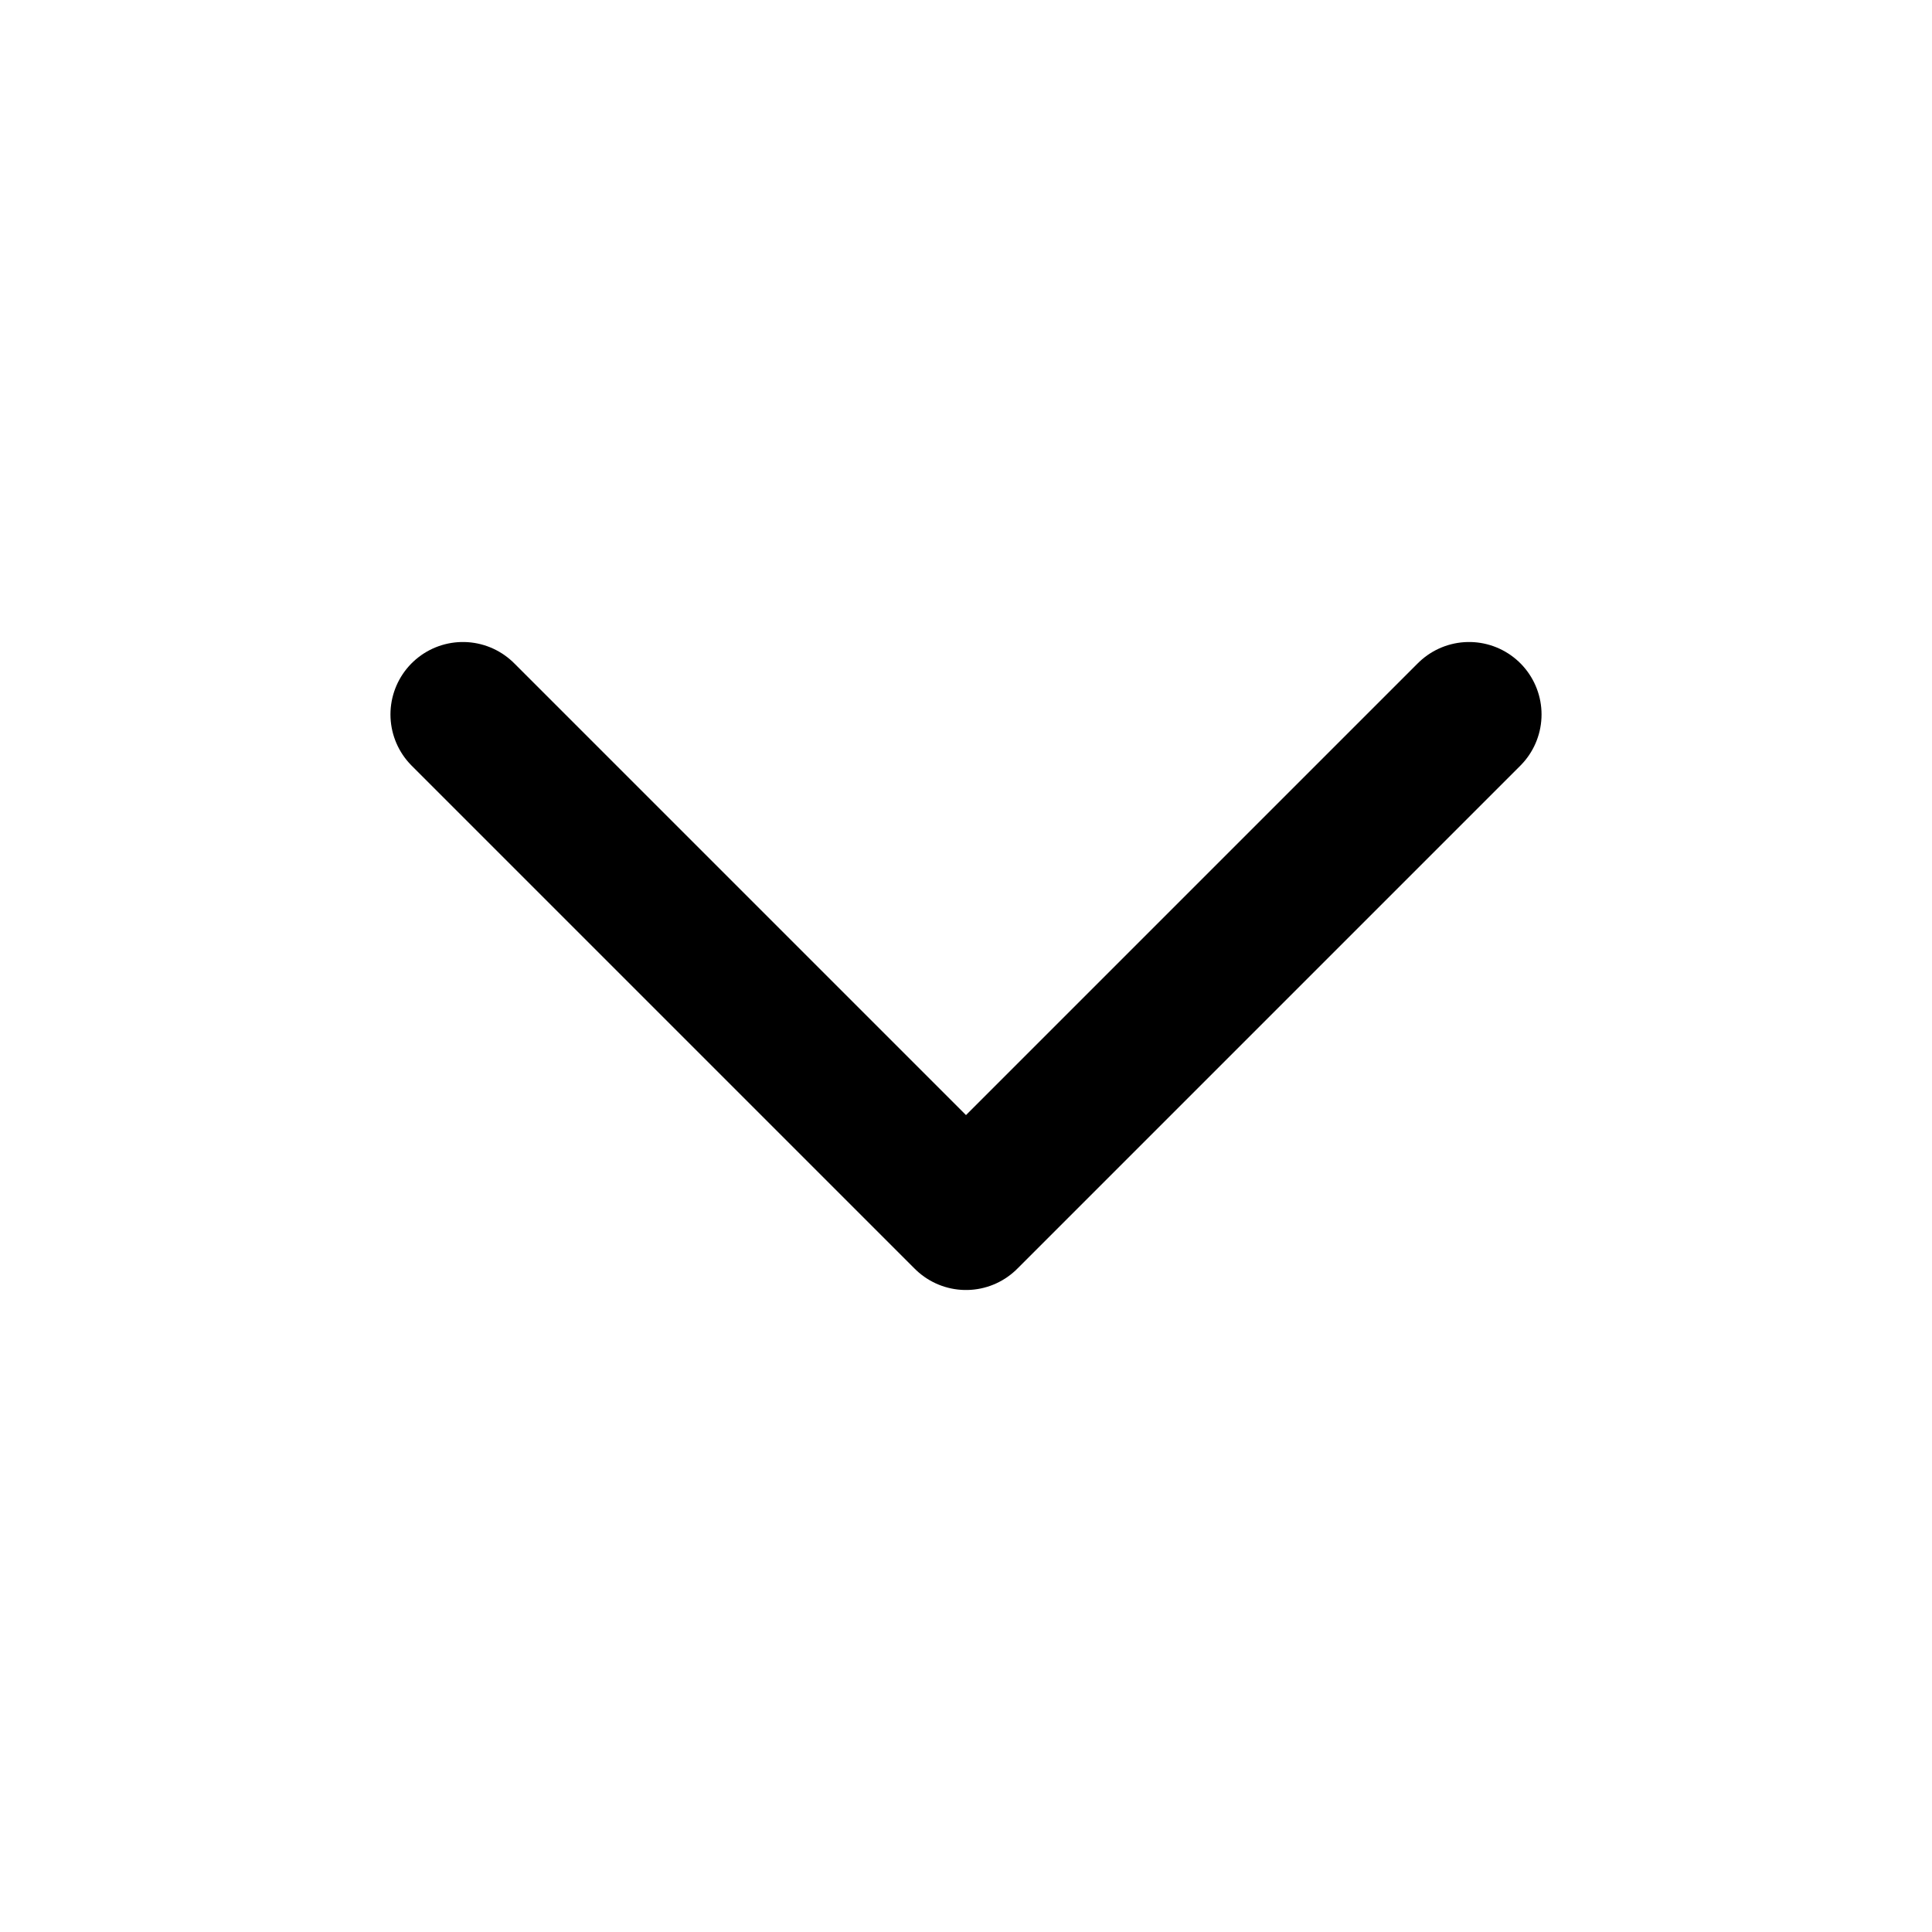
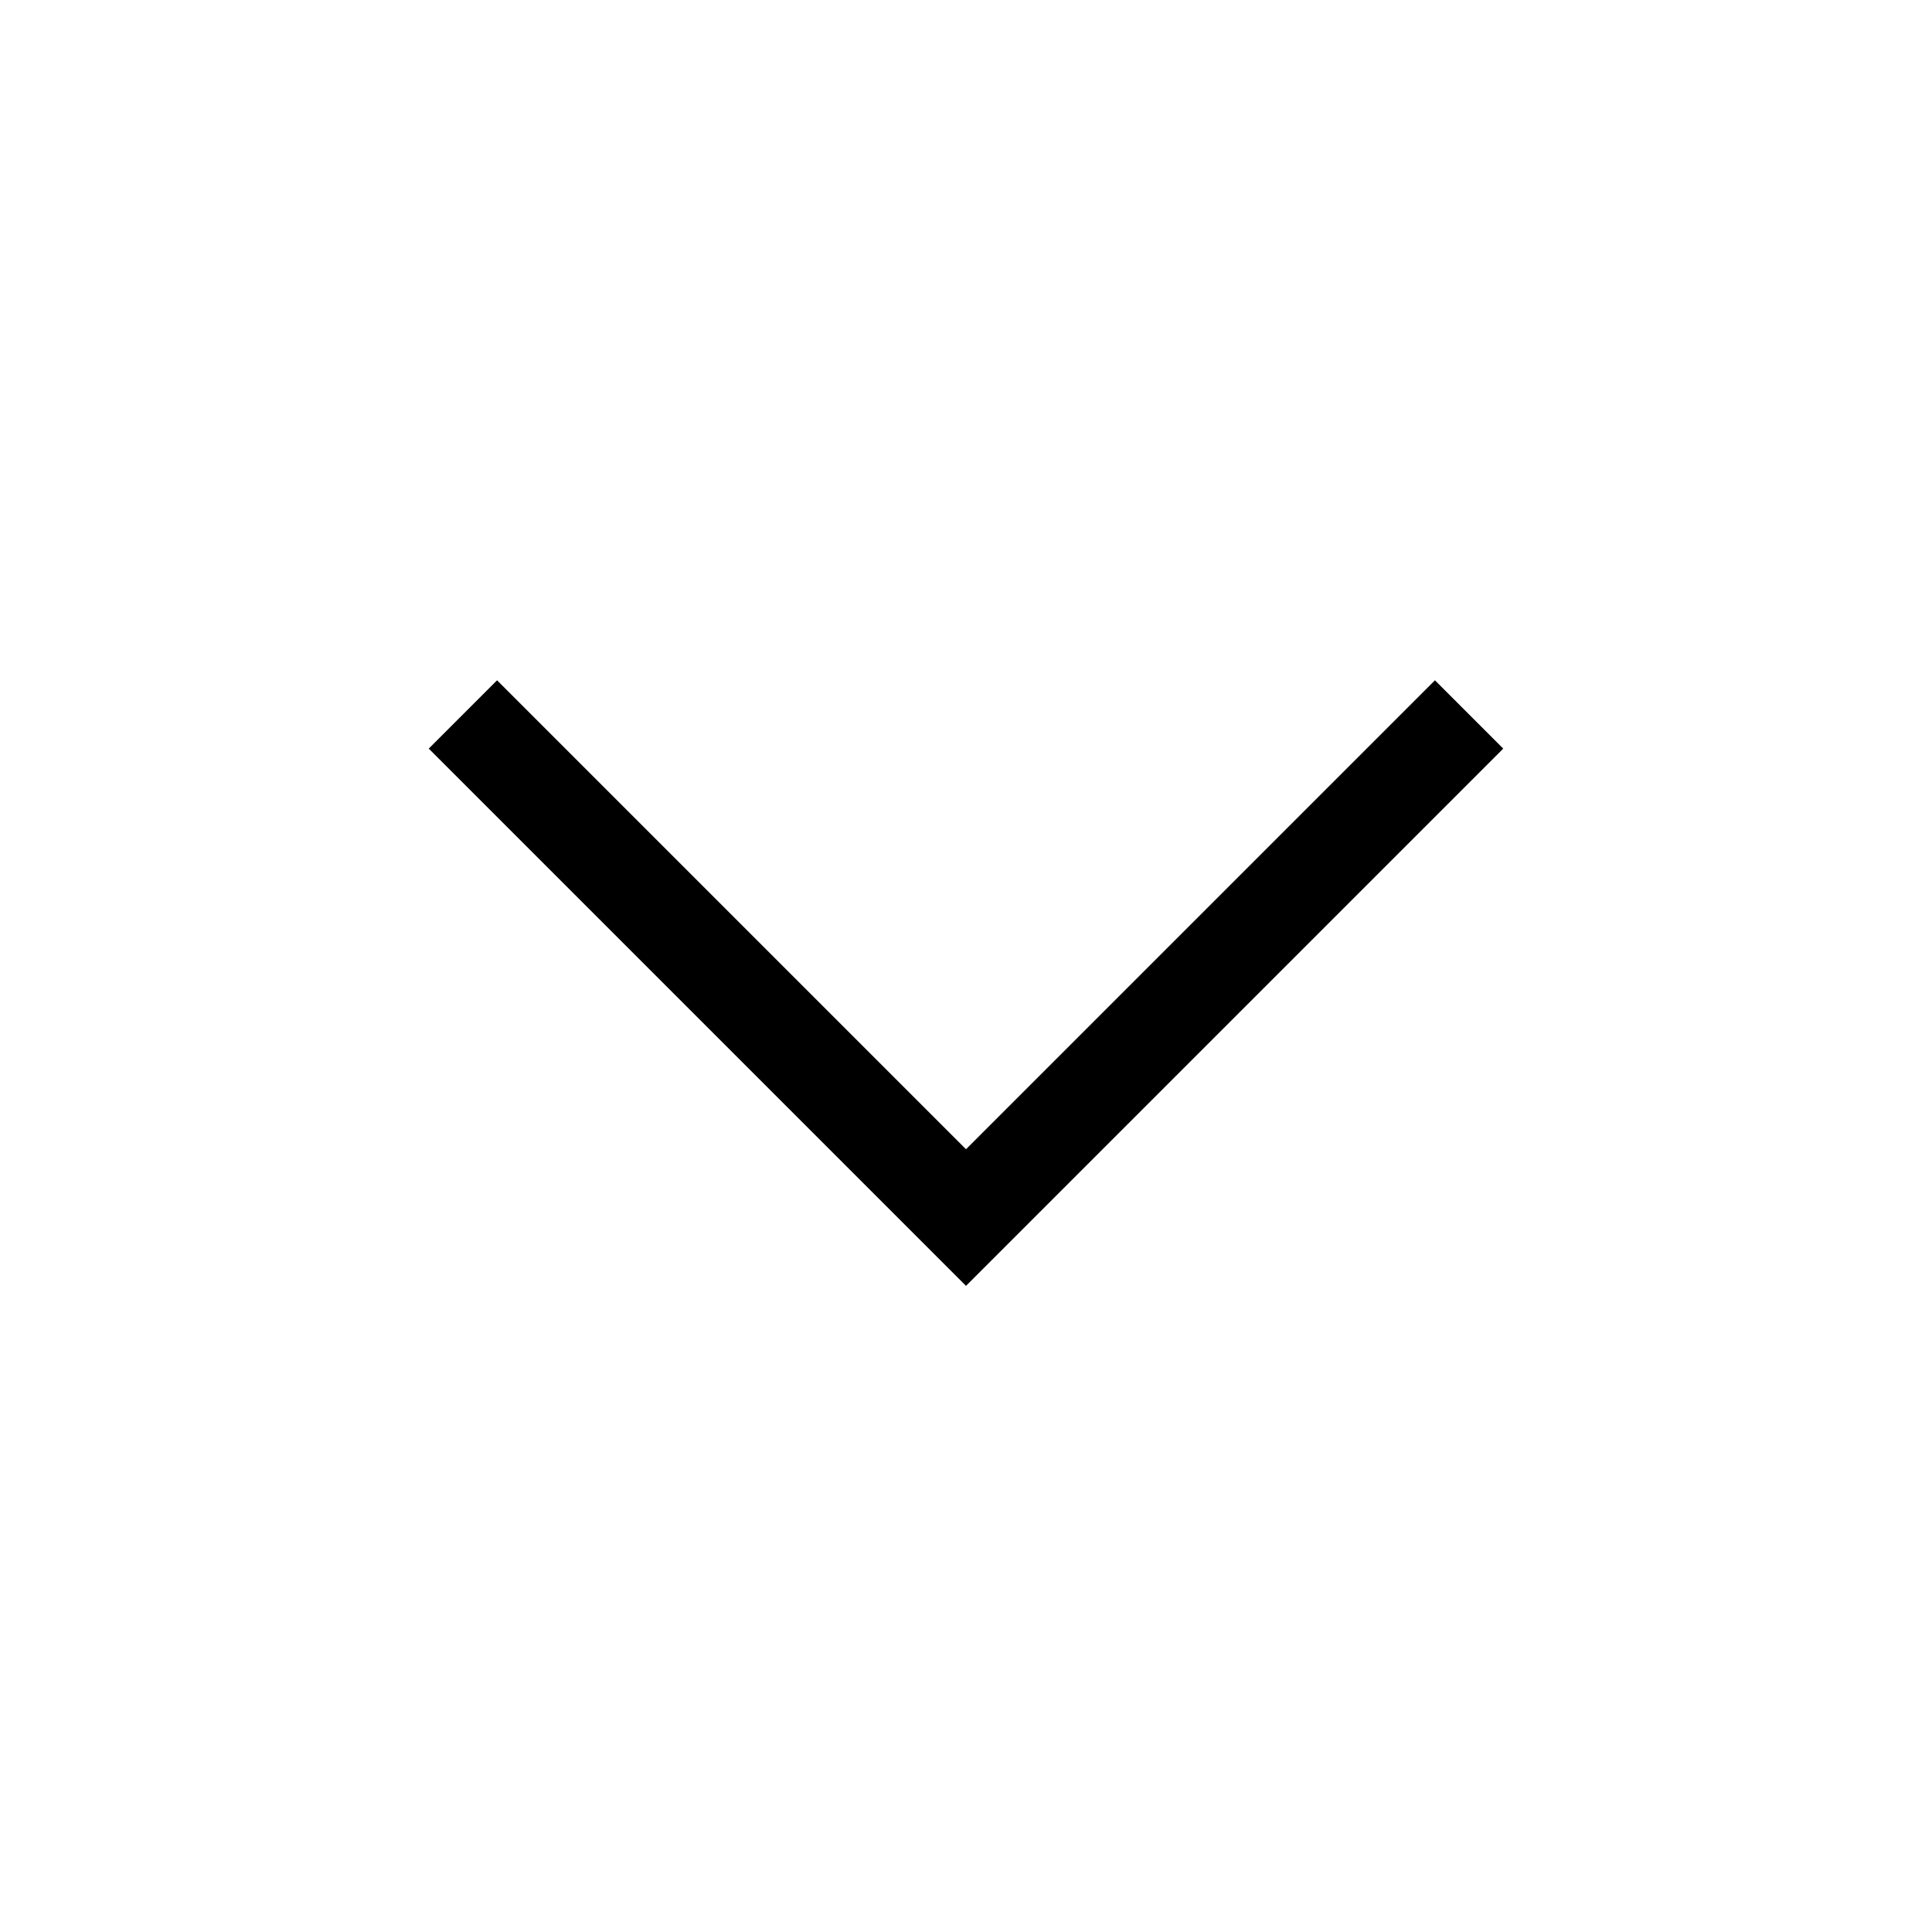
<svg xmlns="http://www.w3.org/2000/svg" width="20" height="20" viewBox="0 0 20 20" fill="none">
-   <path d="M4.792 7.396L10 12.604L15.208 7.396" stroke="currentColor" stroke-width="1.5" stroke-linecap="round" stroke-linejoin="round" />
+   <path d="M4.792 7.396L10 12.604L15.208 7.396" stroke="currentColor" strokeWidth="1.5" strokeLinecap="round" strokeLinejoin="round" />
</svg>
